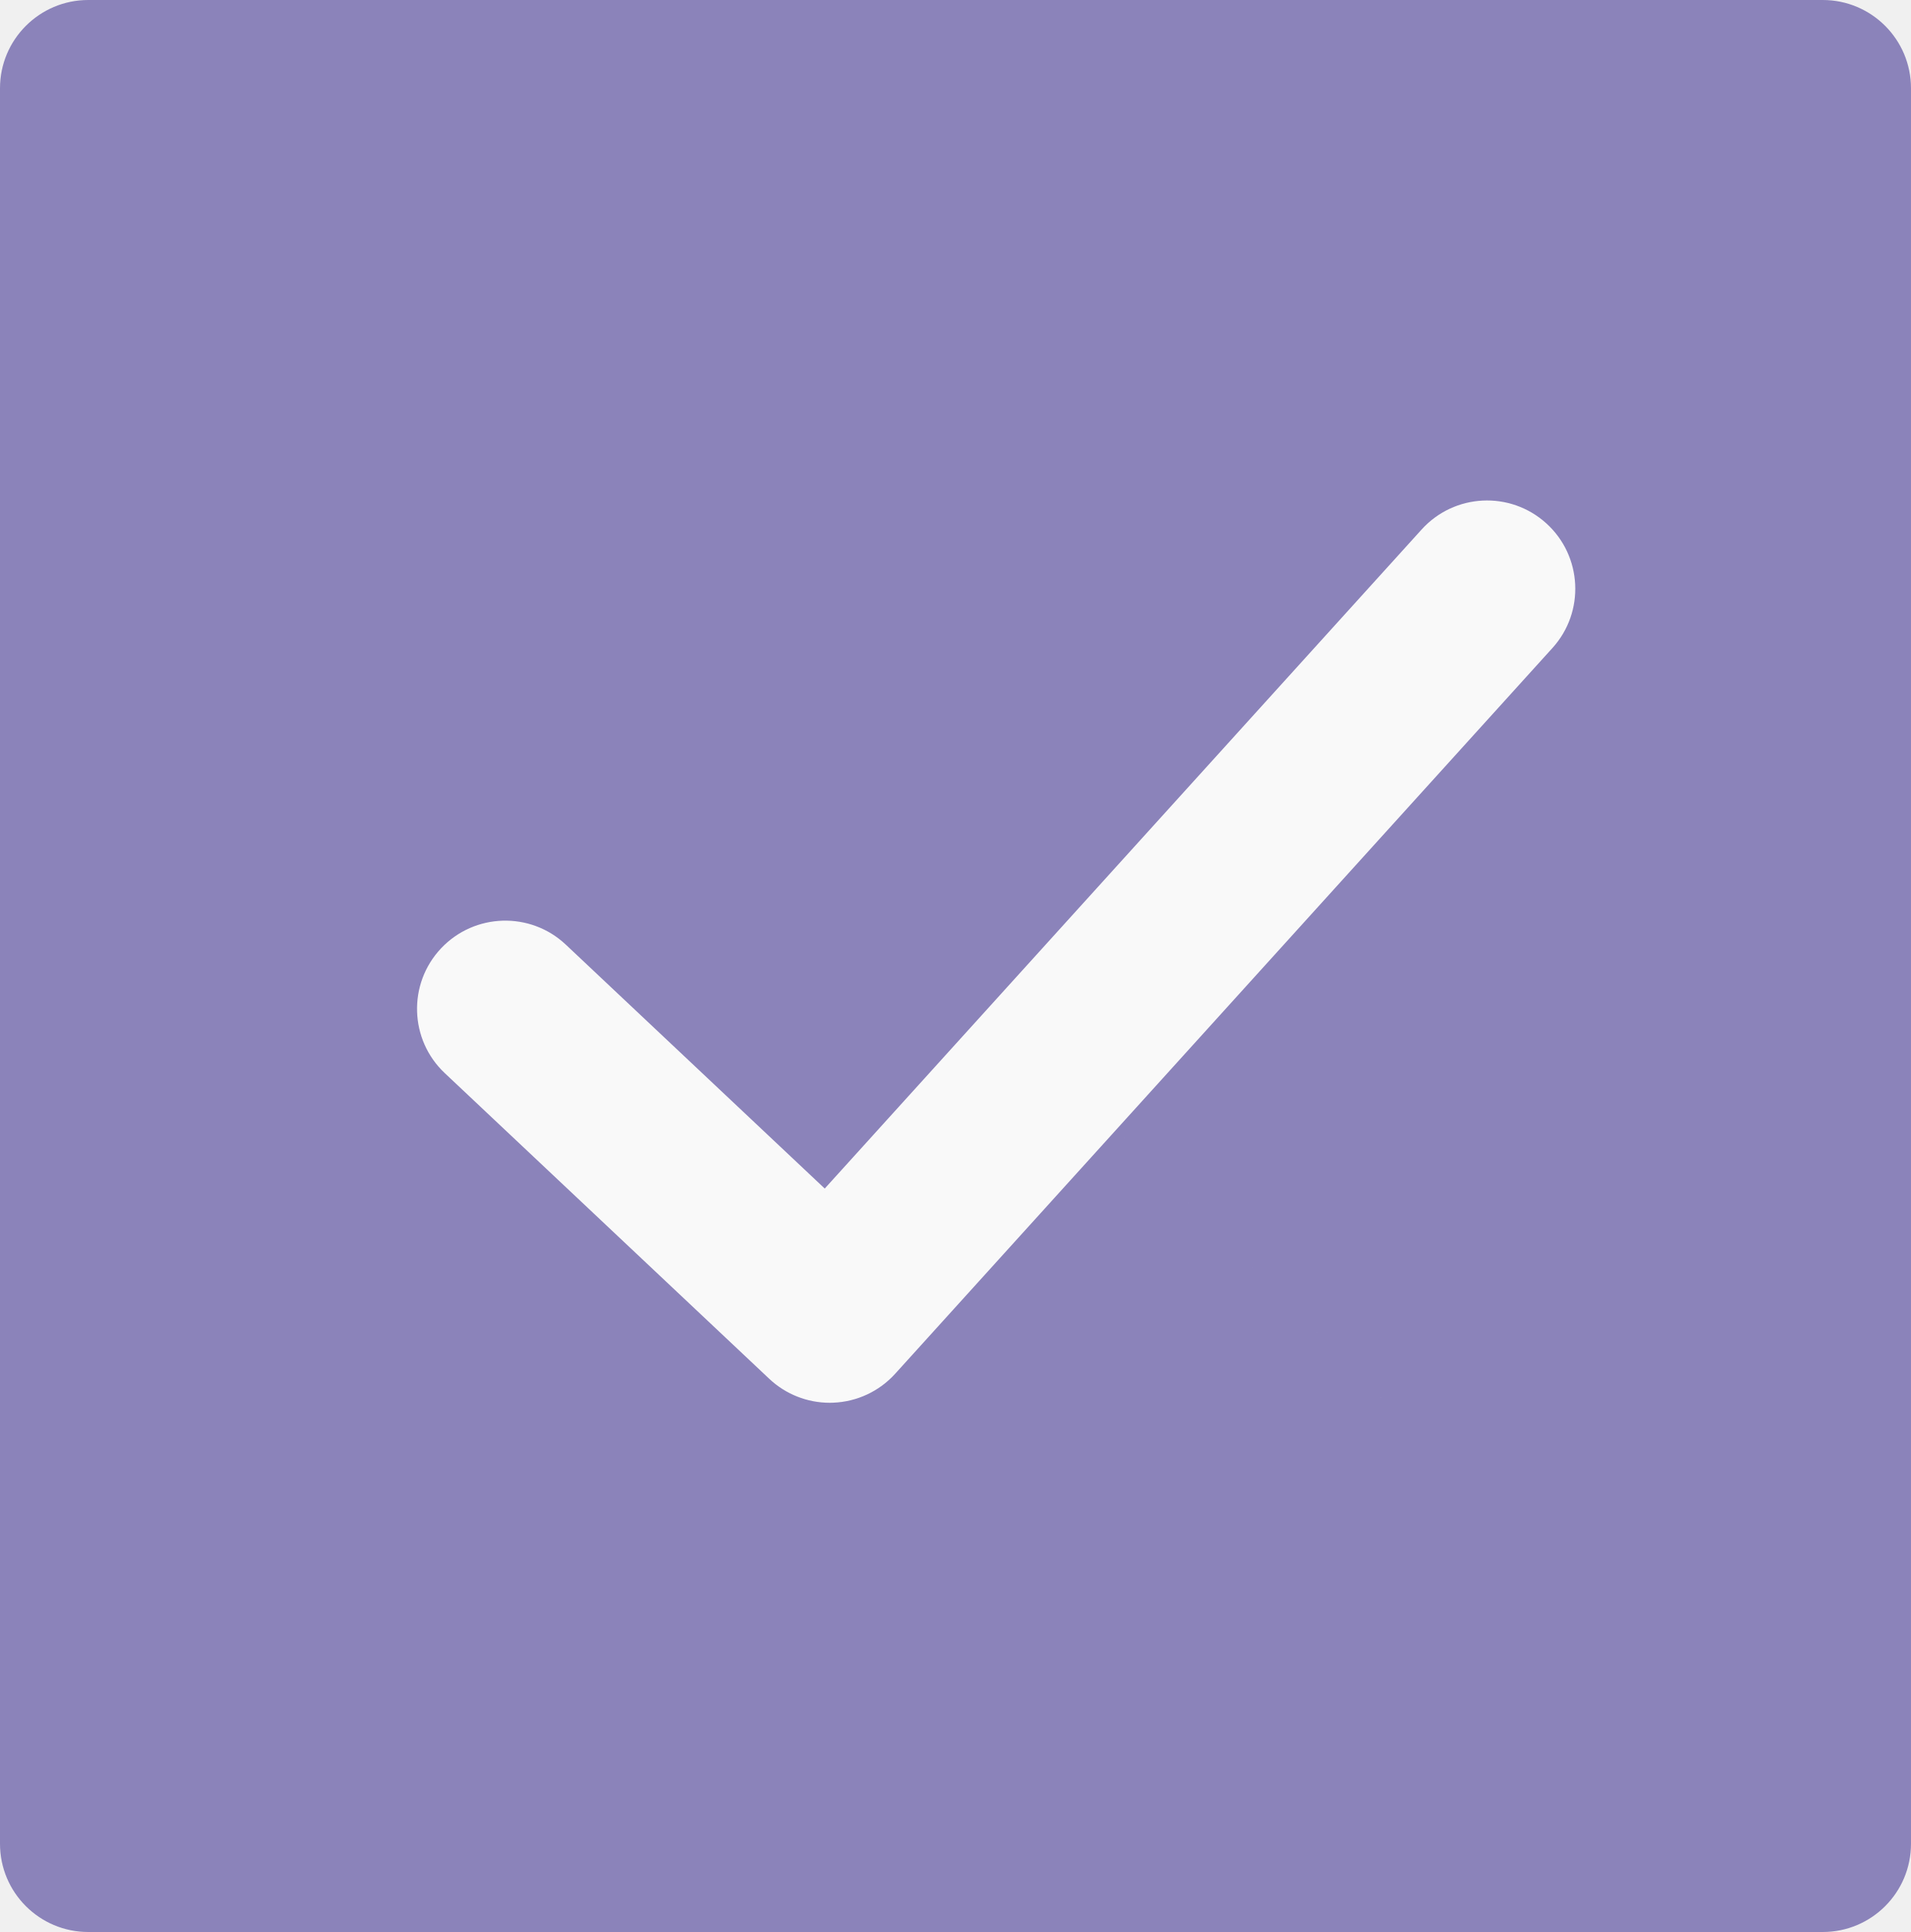
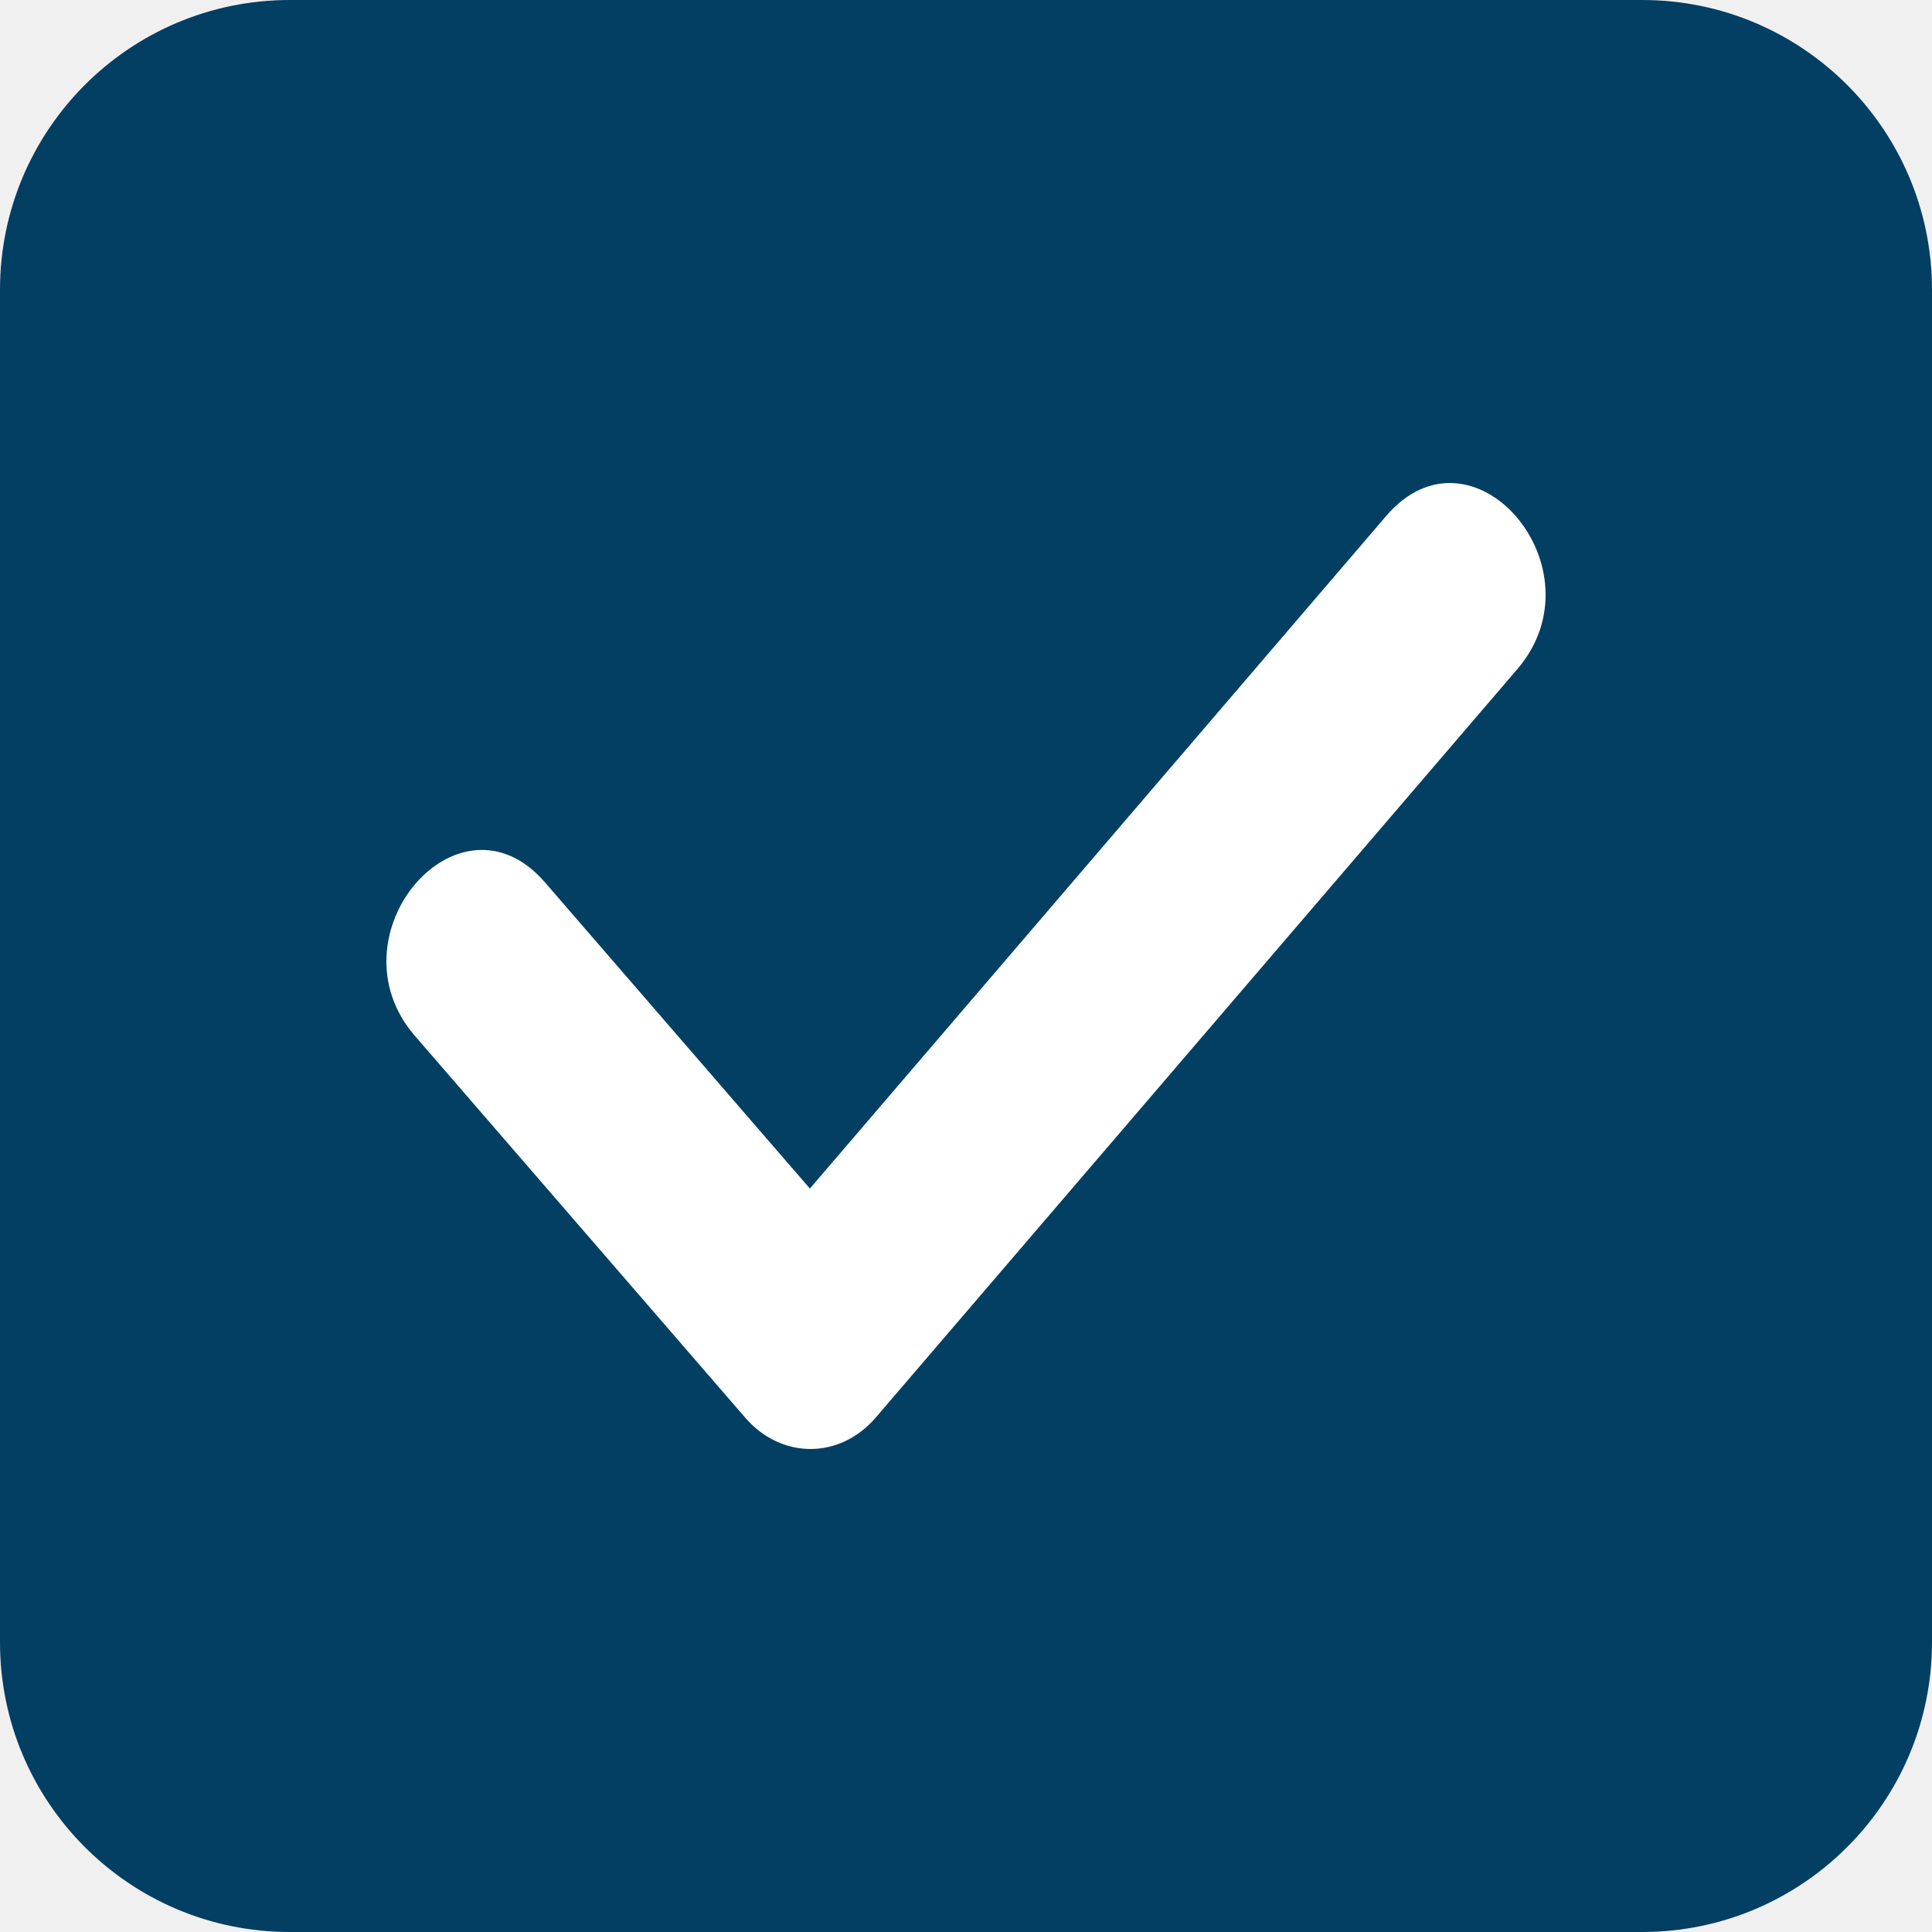
- <svg xmlns="http://www.w3.org/2000/svg" version="1.1" id="Layer_1" x="0px" y="0px" viewBox="0 0 67.476 68.213" style="enable-background:new 0 0 67.476 68.213;" xml:space="preserve">
-   <defs id="defs41" />
-   <path style="fill:#8b83ba;fill-opacity:1;stroke:none;stroke-opacity:1" d="M 64.36,68.213 H 3.117 C 1.396,68.213 0,66.819 0,65.097 V 3.117 C 0,1.396 1.396,0 3.117,0 H 64.36 c 1.722,0 3.116,1.396 3.116,3.117 v 61.98 c 0,1.722 -1.394,3.116 -3.116,3.116 z m -3.117,-6.232 c -40.829,-41.321 -20.414,-20.66 0,0 z" id="path36" />
-   <path style="fill:#f9f9f9" d="m 29.298,49.528 c -0.793,0 -1.558,-0.302 -2.137,-0.848 l -11.456,-10.791 c -1.253,-1.18 -1.312,-3.152 -0.132,-4.405 1.181,-1.252 3.153,-1.311 4.405,-0.132 l 9.143,8.612 21.076,-23.269 c 1.155,-1.276 3.125,-1.374 4.401,-0.218 1.276,1.156 1.373,3.126 0.218,4.402 l -23.208,25.624 c -0.562,0.621 -1.35,0.989 -2.187,1.022 -0.041,0.002 -0.082,0.003 -0.123,0.003 z" id="path34" />
+ <svg xmlns="http://www.w3.org/2000/svg" width="20" height="20" viewBox="0 0 20 20" fill="none">
+   <rect width="20" height="20" rx="3" fill="#033F63" />
+   <path d="M4.293 10.721C3.4 9.685 4.75 8.1 5.643 9.136L8.384 12.304L14.35 5.341C15.243 4.299 16.601 5.883 15.708 6.926L9.067 14.673C8.694 15.108 8.089 15.109 7.714 14.675L4.293 10.721V10.721Z" fill="white" />
</svg>
